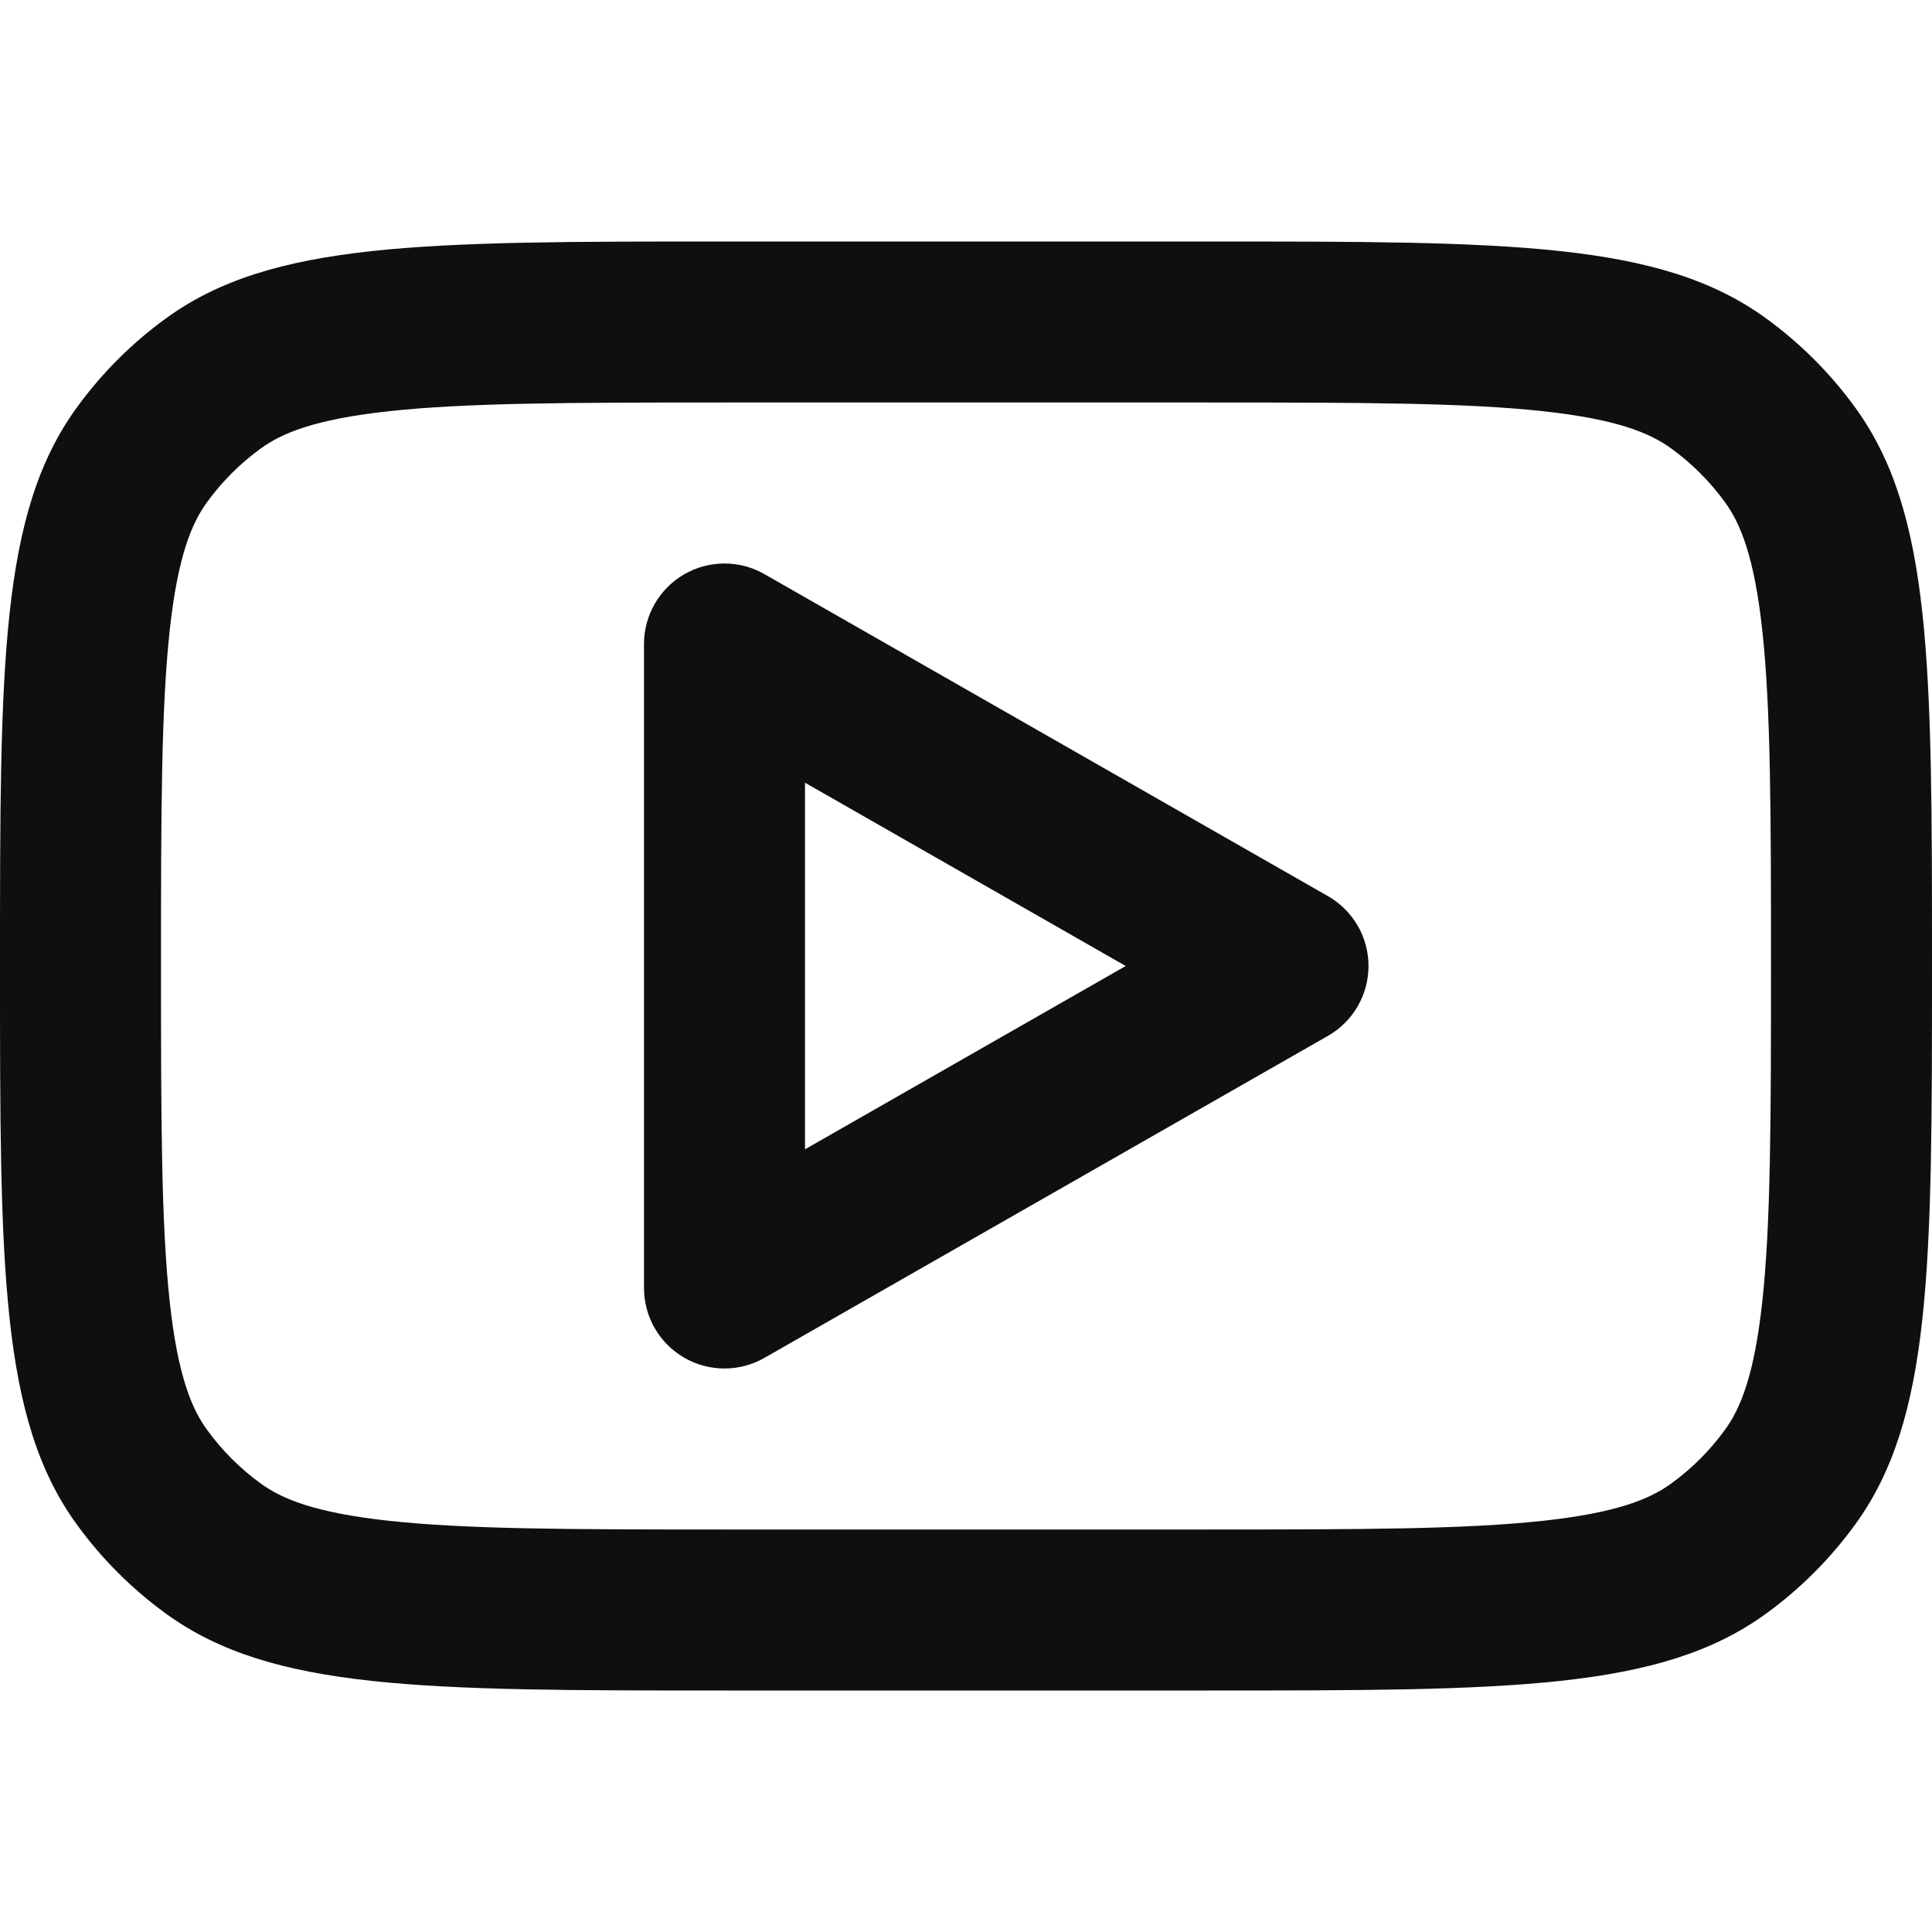
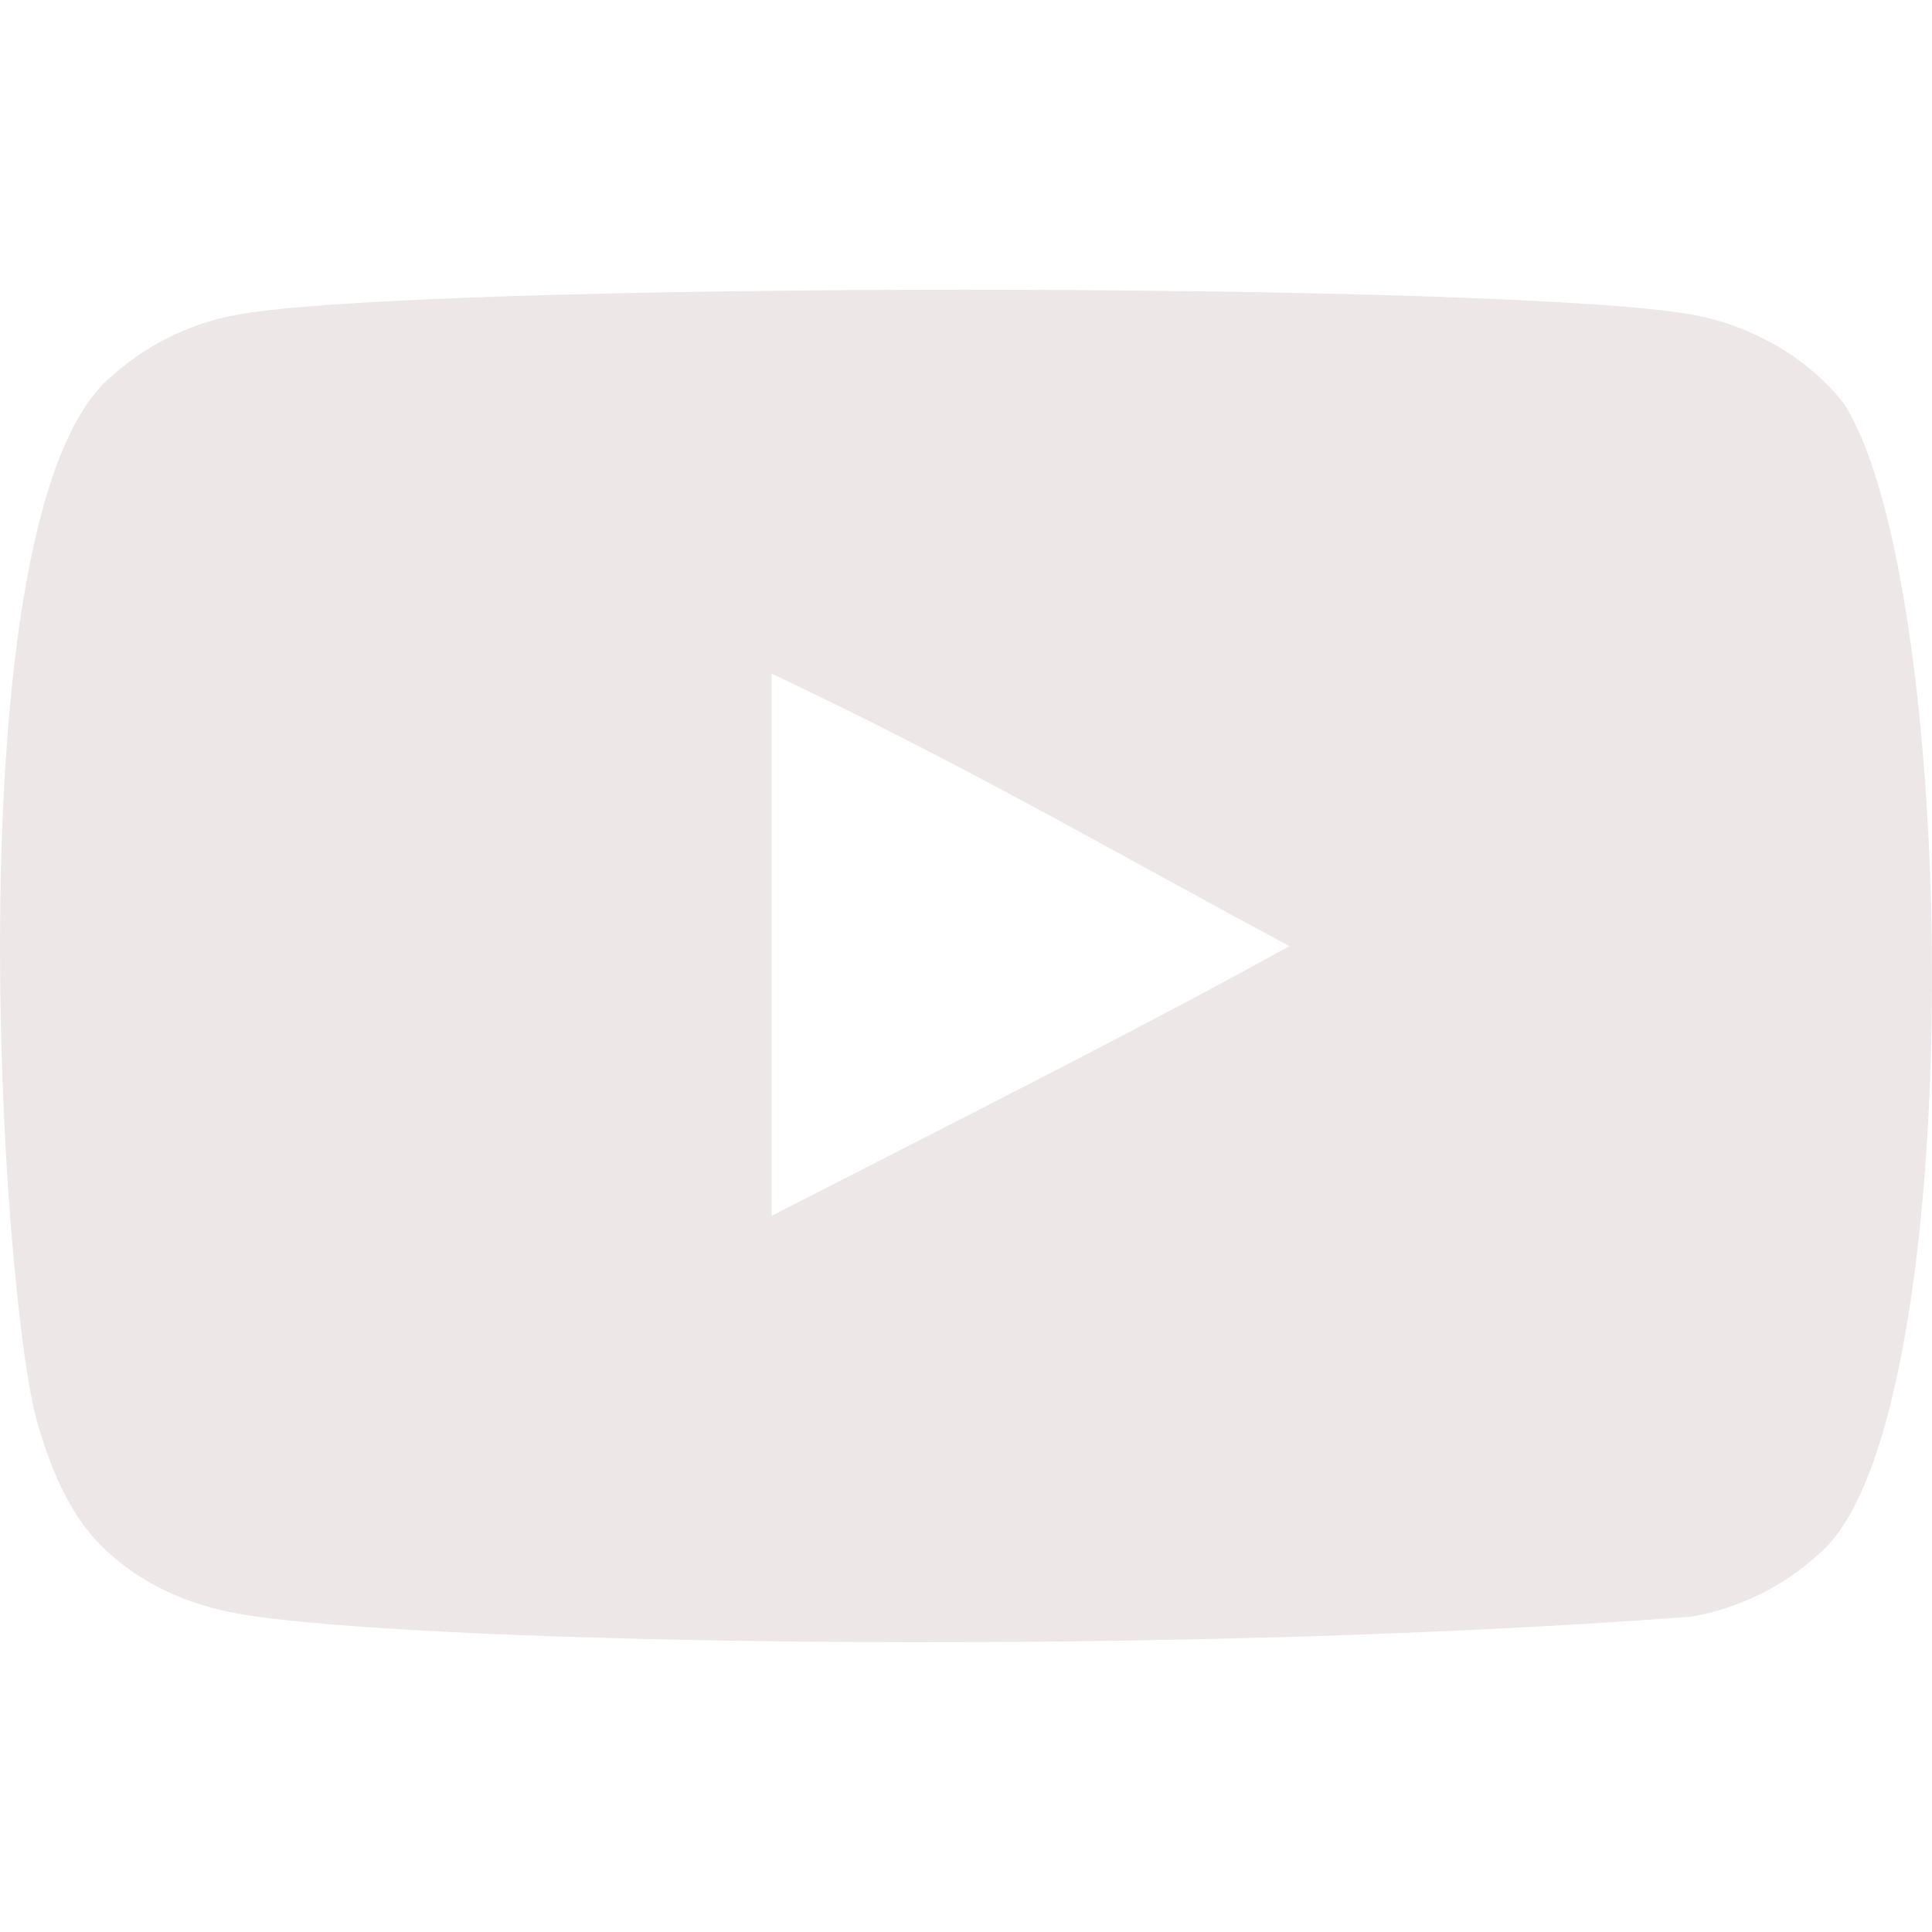
- <svg xmlns="http://www.w3.org/2000/svg" width="800px" height="800px" viewBox="0 0 24 24" fill="none">
-   <path fill-rule="evenodd" clip-rule="evenodd" d="M9.496 7.132C9.187 6.955 8.806 6.956 8.498 7.135C8.19 7.314 8 7.644 8 8V16C8 16.357 8.19 16.686 8.498 16.865C8.806 17.044 9.187 17.045 9.496 16.868L16.496 12.868C16.808 12.69 17 12.359 17 12C17 11.641 16.808 11.31 16.496 11.132L9.496 7.132ZM13.984 12L10 14.277V9.723L13.984 12Z" fill="#0F0F0F" />
-   <path fill-rule="evenodd" clip-rule="evenodd" d="M0 12C0 8.25 0 6.375 0.955 5.061C1.263 4.637 1.637 4.263 2.061 3.955C3.375 3 5.25 3 9 3H15C18.75 3 20.625 3 21.939 3.955C22.363 4.263 22.737 4.637 23.045 5.061C24 6.375 24 8.25 24 12C24 15.75 24 17.625 23.045 18.939C22.737 19.363 22.363 19.737 21.939 20.045C20.625 21 18.75 21 15 21H9C5.25 21 3.375 21 2.061 20.045C1.637 19.737 1.263 19.363 0.955 18.939C0 17.625 0 15.75 0 12ZM9 5H15C16.919 5 18.198 5.003 19.167 5.108C20.099 5.209 20.504 5.384 20.763 5.573C21.018 5.758 21.242 5.982 21.427 6.237C21.616 6.496 21.791 6.901 21.892 7.833C21.997 8.802 22 10.081 22 12C22 13.919 21.997 15.198 21.892 16.167C21.791 17.099 21.616 17.504 21.427 17.763C21.242 18.018 21.018 18.242 20.763 18.427C20.504 18.616 20.099 18.791 19.167 18.892C18.198 18.997 16.919 19 15 19H9C7.081 19 5.802 18.997 4.833 18.892C3.901 18.791 3.496 18.616 3.237 18.427C2.982 18.242 2.758 18.018 2.573 17.763C2.384 17.504 2.209 17.099 2.108 16.167C2.003 15.198 2 13.919 2 12C2 10.081 2.003 8.802 2.108 7.833C2.209 6.901 2.384 6.496 2.573 6.237C2.758 5.982 2.982 5.758 3.237 5.573C3.496 5.384 3.901 5.209 4.833 5.108C5.802 5.003 7.081 5 9 5Z" fill="#0F0F0F" />
+ <svg xmlns="http://www.w3.org/2000/svg" width="800px" height="800px" viewBox="0 -3 20 20" version="1.1" fill="#000000">
+   <g id="SVGRepo_bgCarrier" stroke-width="0" />
+   <g id="SVGRepo_tracerCarrier" stroke-linecap="round" stroke-linejoin="round" />
+   <g id="SVGRepo_iconCarrier">
+     <defs> </defs>
+     <g id="Page-1" stroke="none" stroke-width="1" fill="none" fill-rule="evenodd">
+       <g id="Dribbble-Light-Preview" transform="translate(-300, -7442)" fill="#eee7e7">
+         <g id="icons" transform="translate(56, 160)">
+           <path d="M251.988,7291.586 L251.988,7285.974 C253.981,7286.912 255.524,7287.817 257.348,7288.794 C255.843,7289.628 253.981,7290.565 251.988,7291.586 M263.091,7283.183 C262.747,7282.73 262.162,7282.378 261.538,7282.261 C259.705,7281.913 248.271,7281.912 246.439,7282.261 C245.939,7282.355 245.494,7282.582 245.111,7282.934 C243.5,7284.429 244.005,7292.452 244.393,7293.751 C244.557,7294.313 244.768,7294.719 245.034,7294.986 C245.376,7295.338 245.845,7295.58 246.384,7295.689 C247.893,7296.001 255.668,7296.175 261.506,7295.736 C262.044,7295.642 262.52,7295.391 262.896,7295.024 C264.386,7293.535 264.284,7285.062 263.091,7283.183" id="youtube-[#168]"> </path>
+         </g>
+       </g>
+     </g>
+   </g>
</svg>
